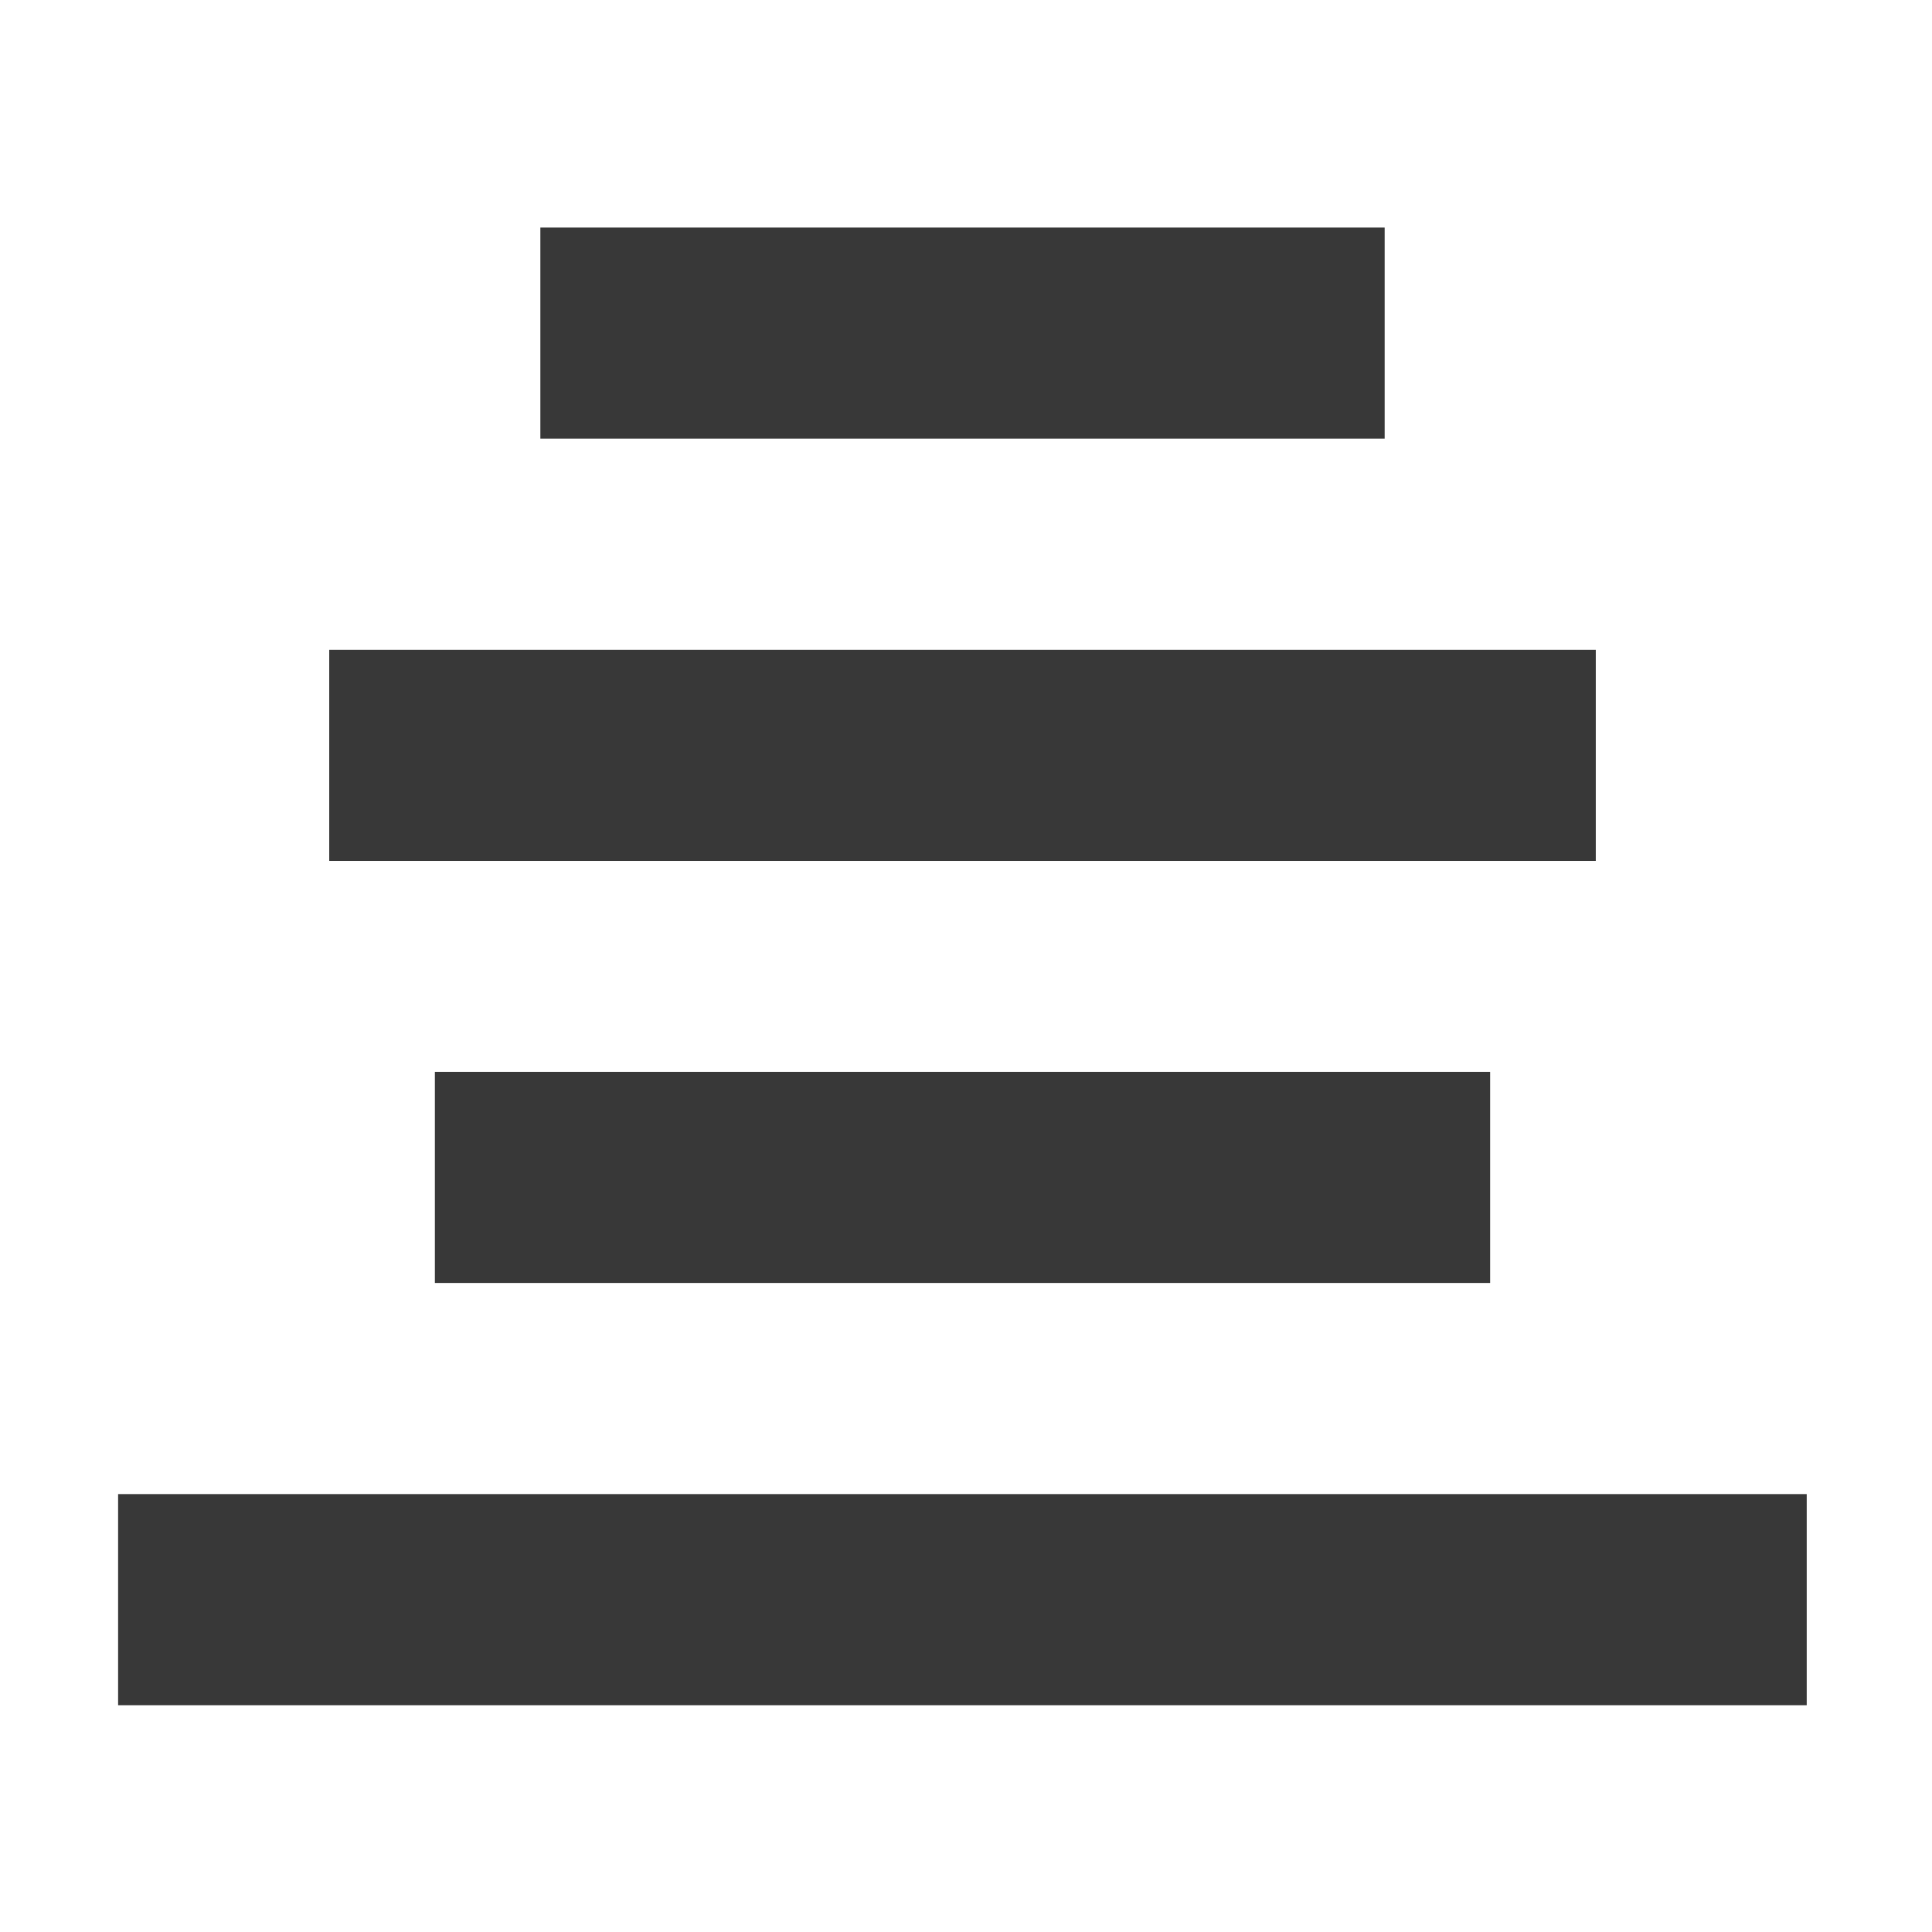
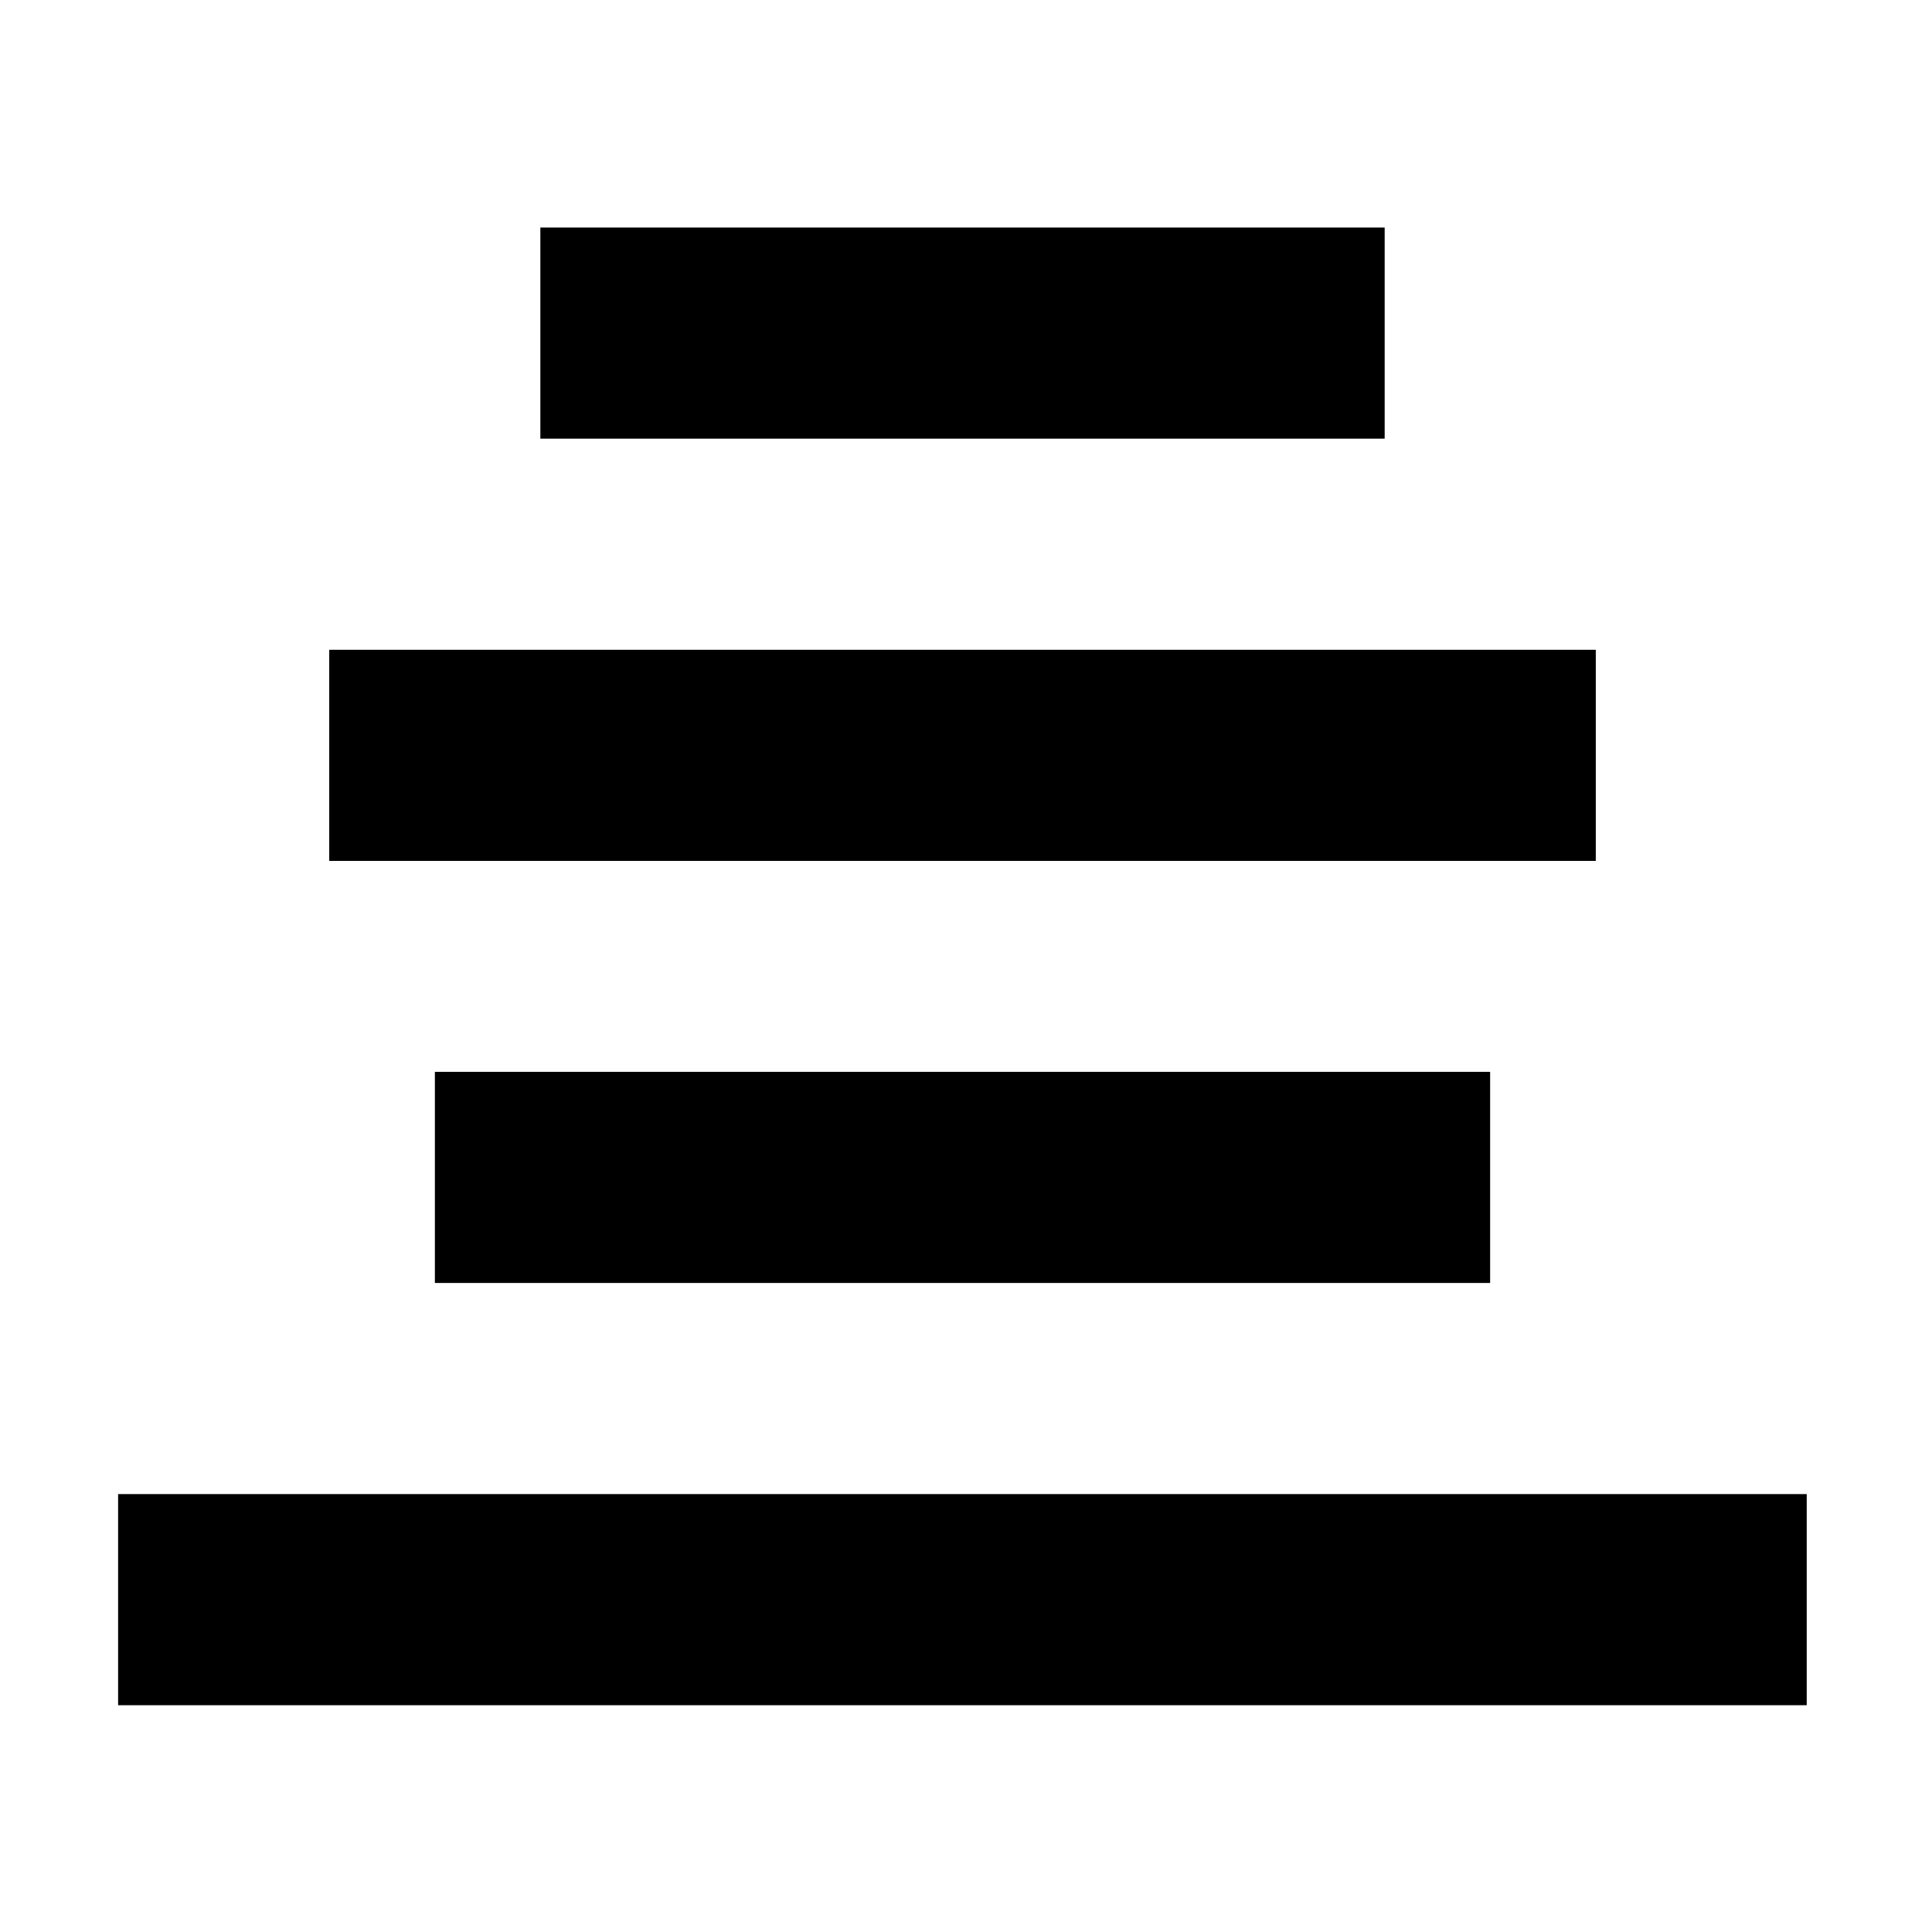
<svg xmlns="http://www.w3.org/2000/svg" t="1718807773735" class="icon" viewBox="0 0 1024 1024" version="1.1" p-id="1290" width="200" height="200">
-   <path d="M733.9 120.6H286.4v111.9h447.5V120.6zM789.8 680V568.1H230.5V680h559.3z m56-335.6H174.5v111.9h671.3V344.4zM62.6 791.9v111.9h895V791.9h-895z" fill="#383838" p-id="1291" />
+   <path d="M733.9 120.6H286.4v111.9h447.5V120.6zM789.8 680V568.1H230.5V680h559.3z m56-335.6H174.5v111.9h671.3V344.4zM62.6 791.9v111.9h895V791.9h-895z" fill="currentColor" p-id="1291" />
</svg>
